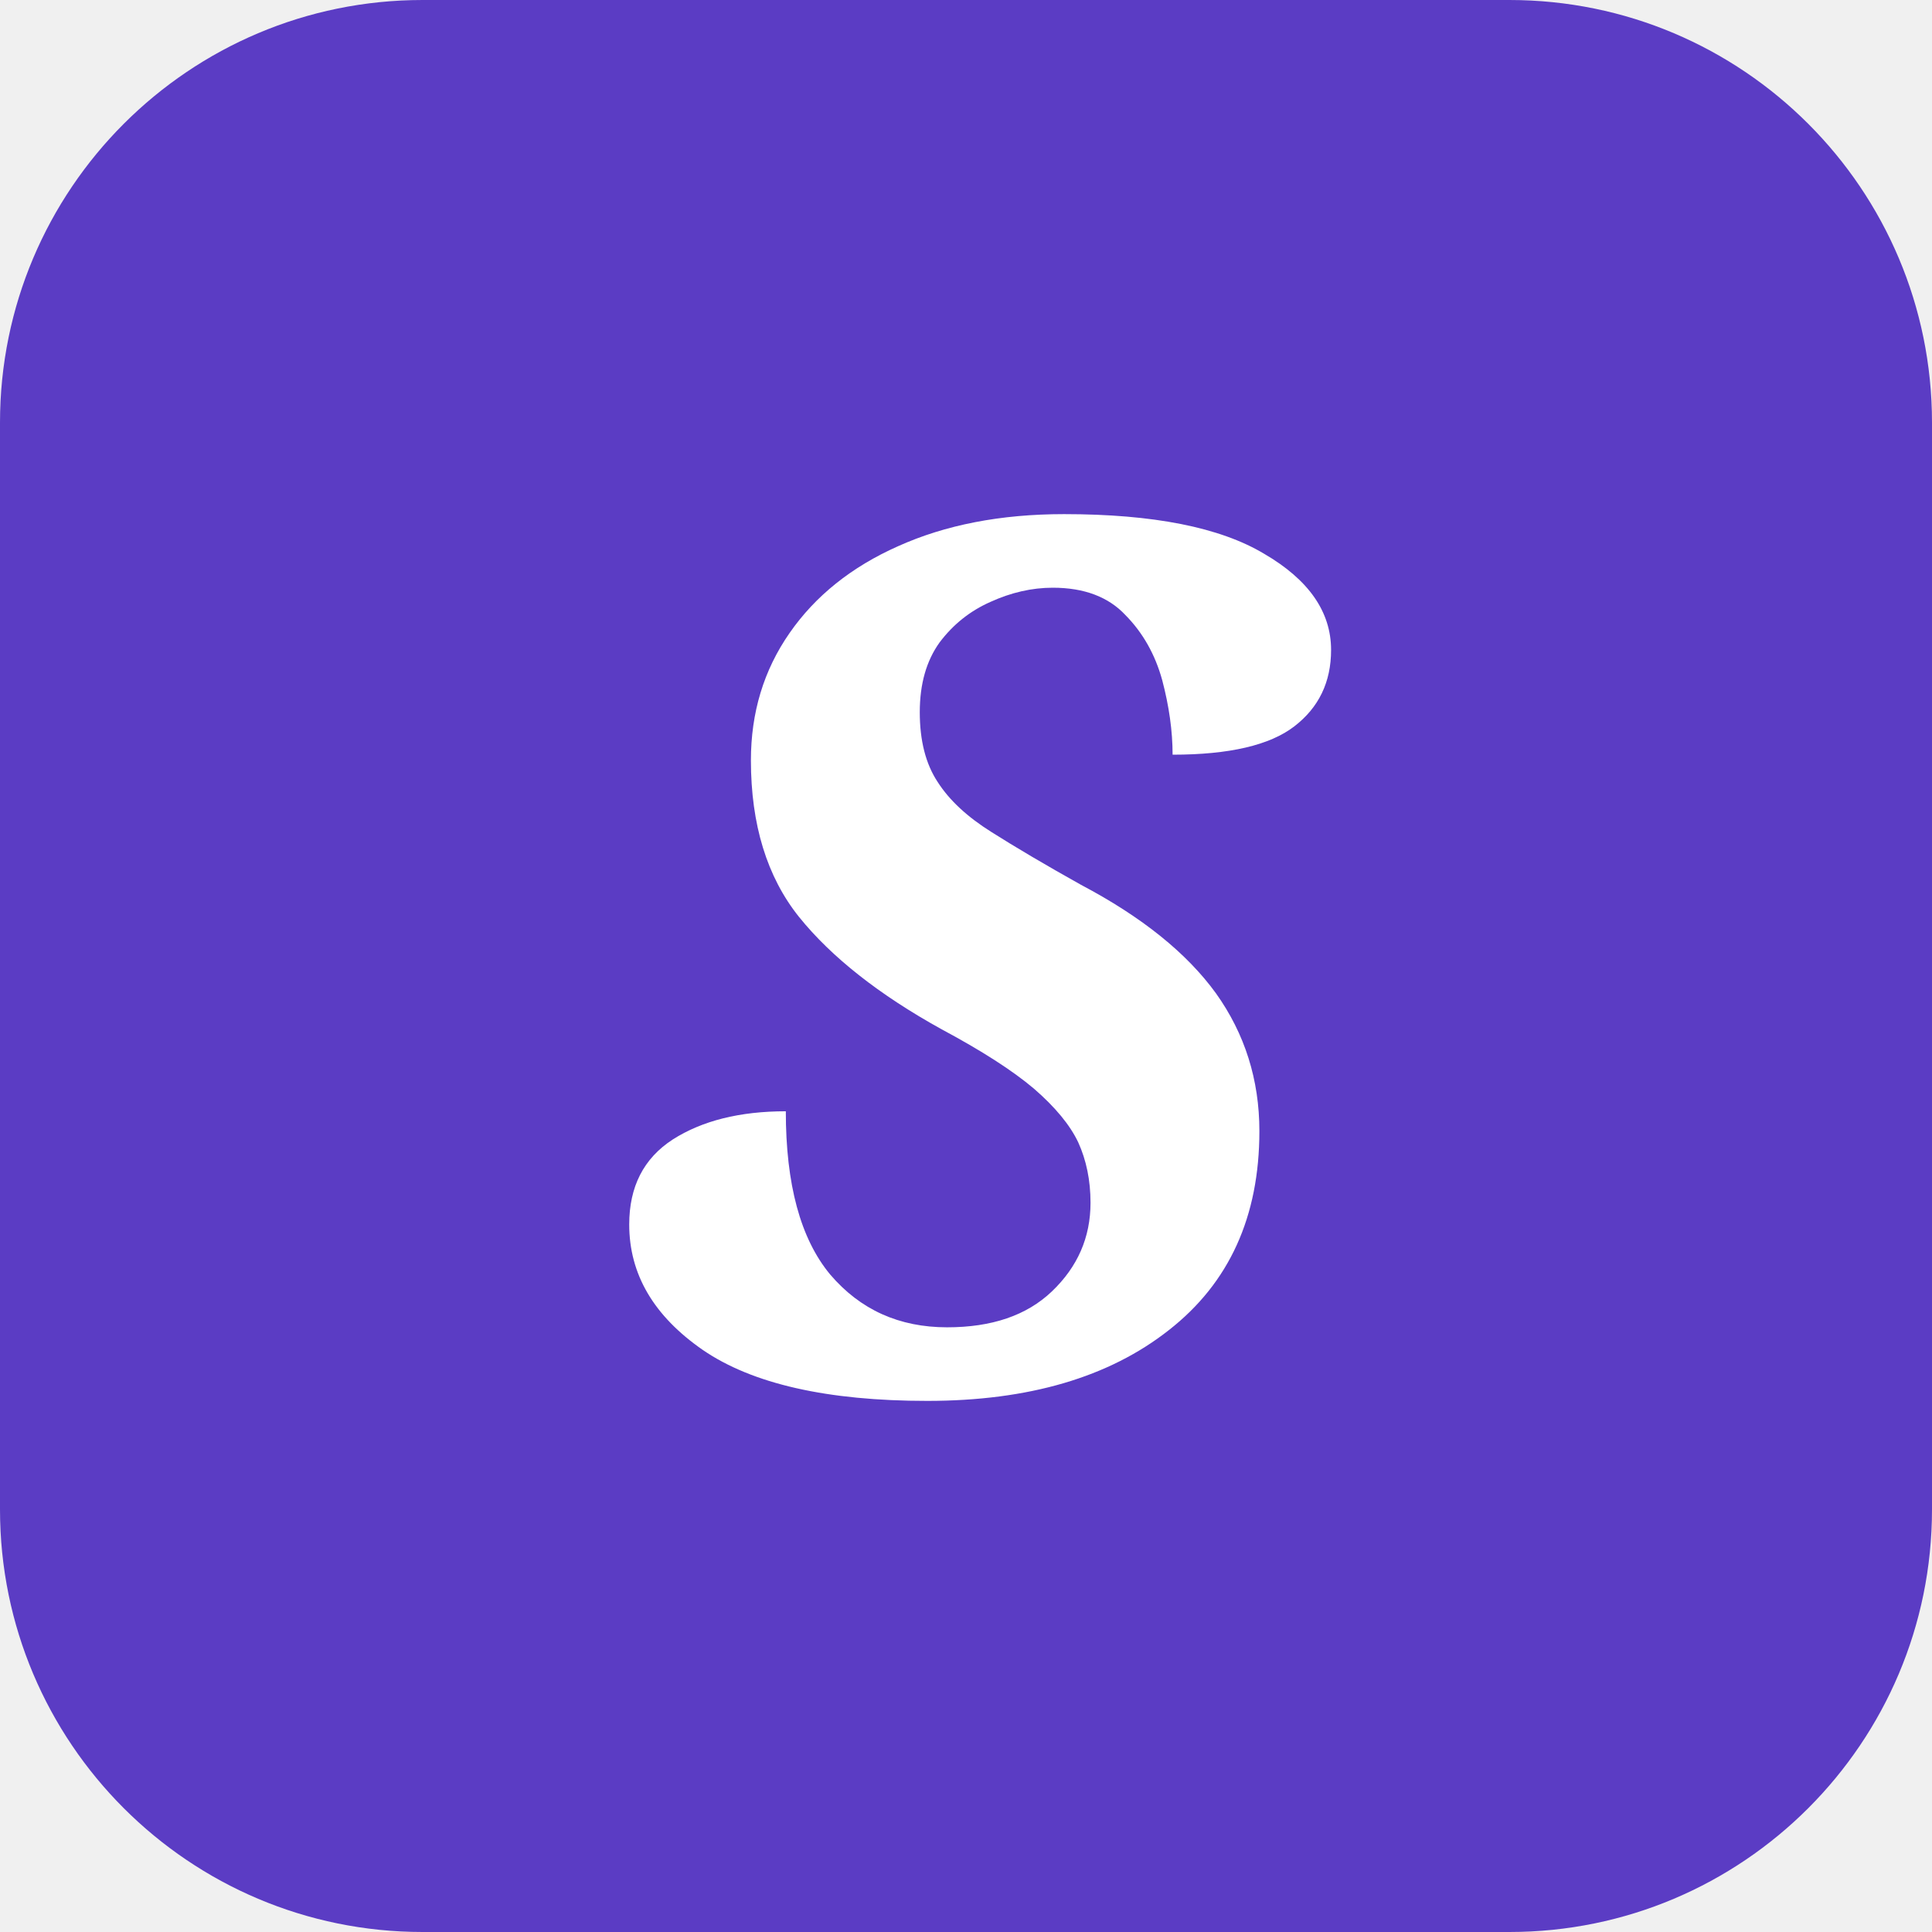
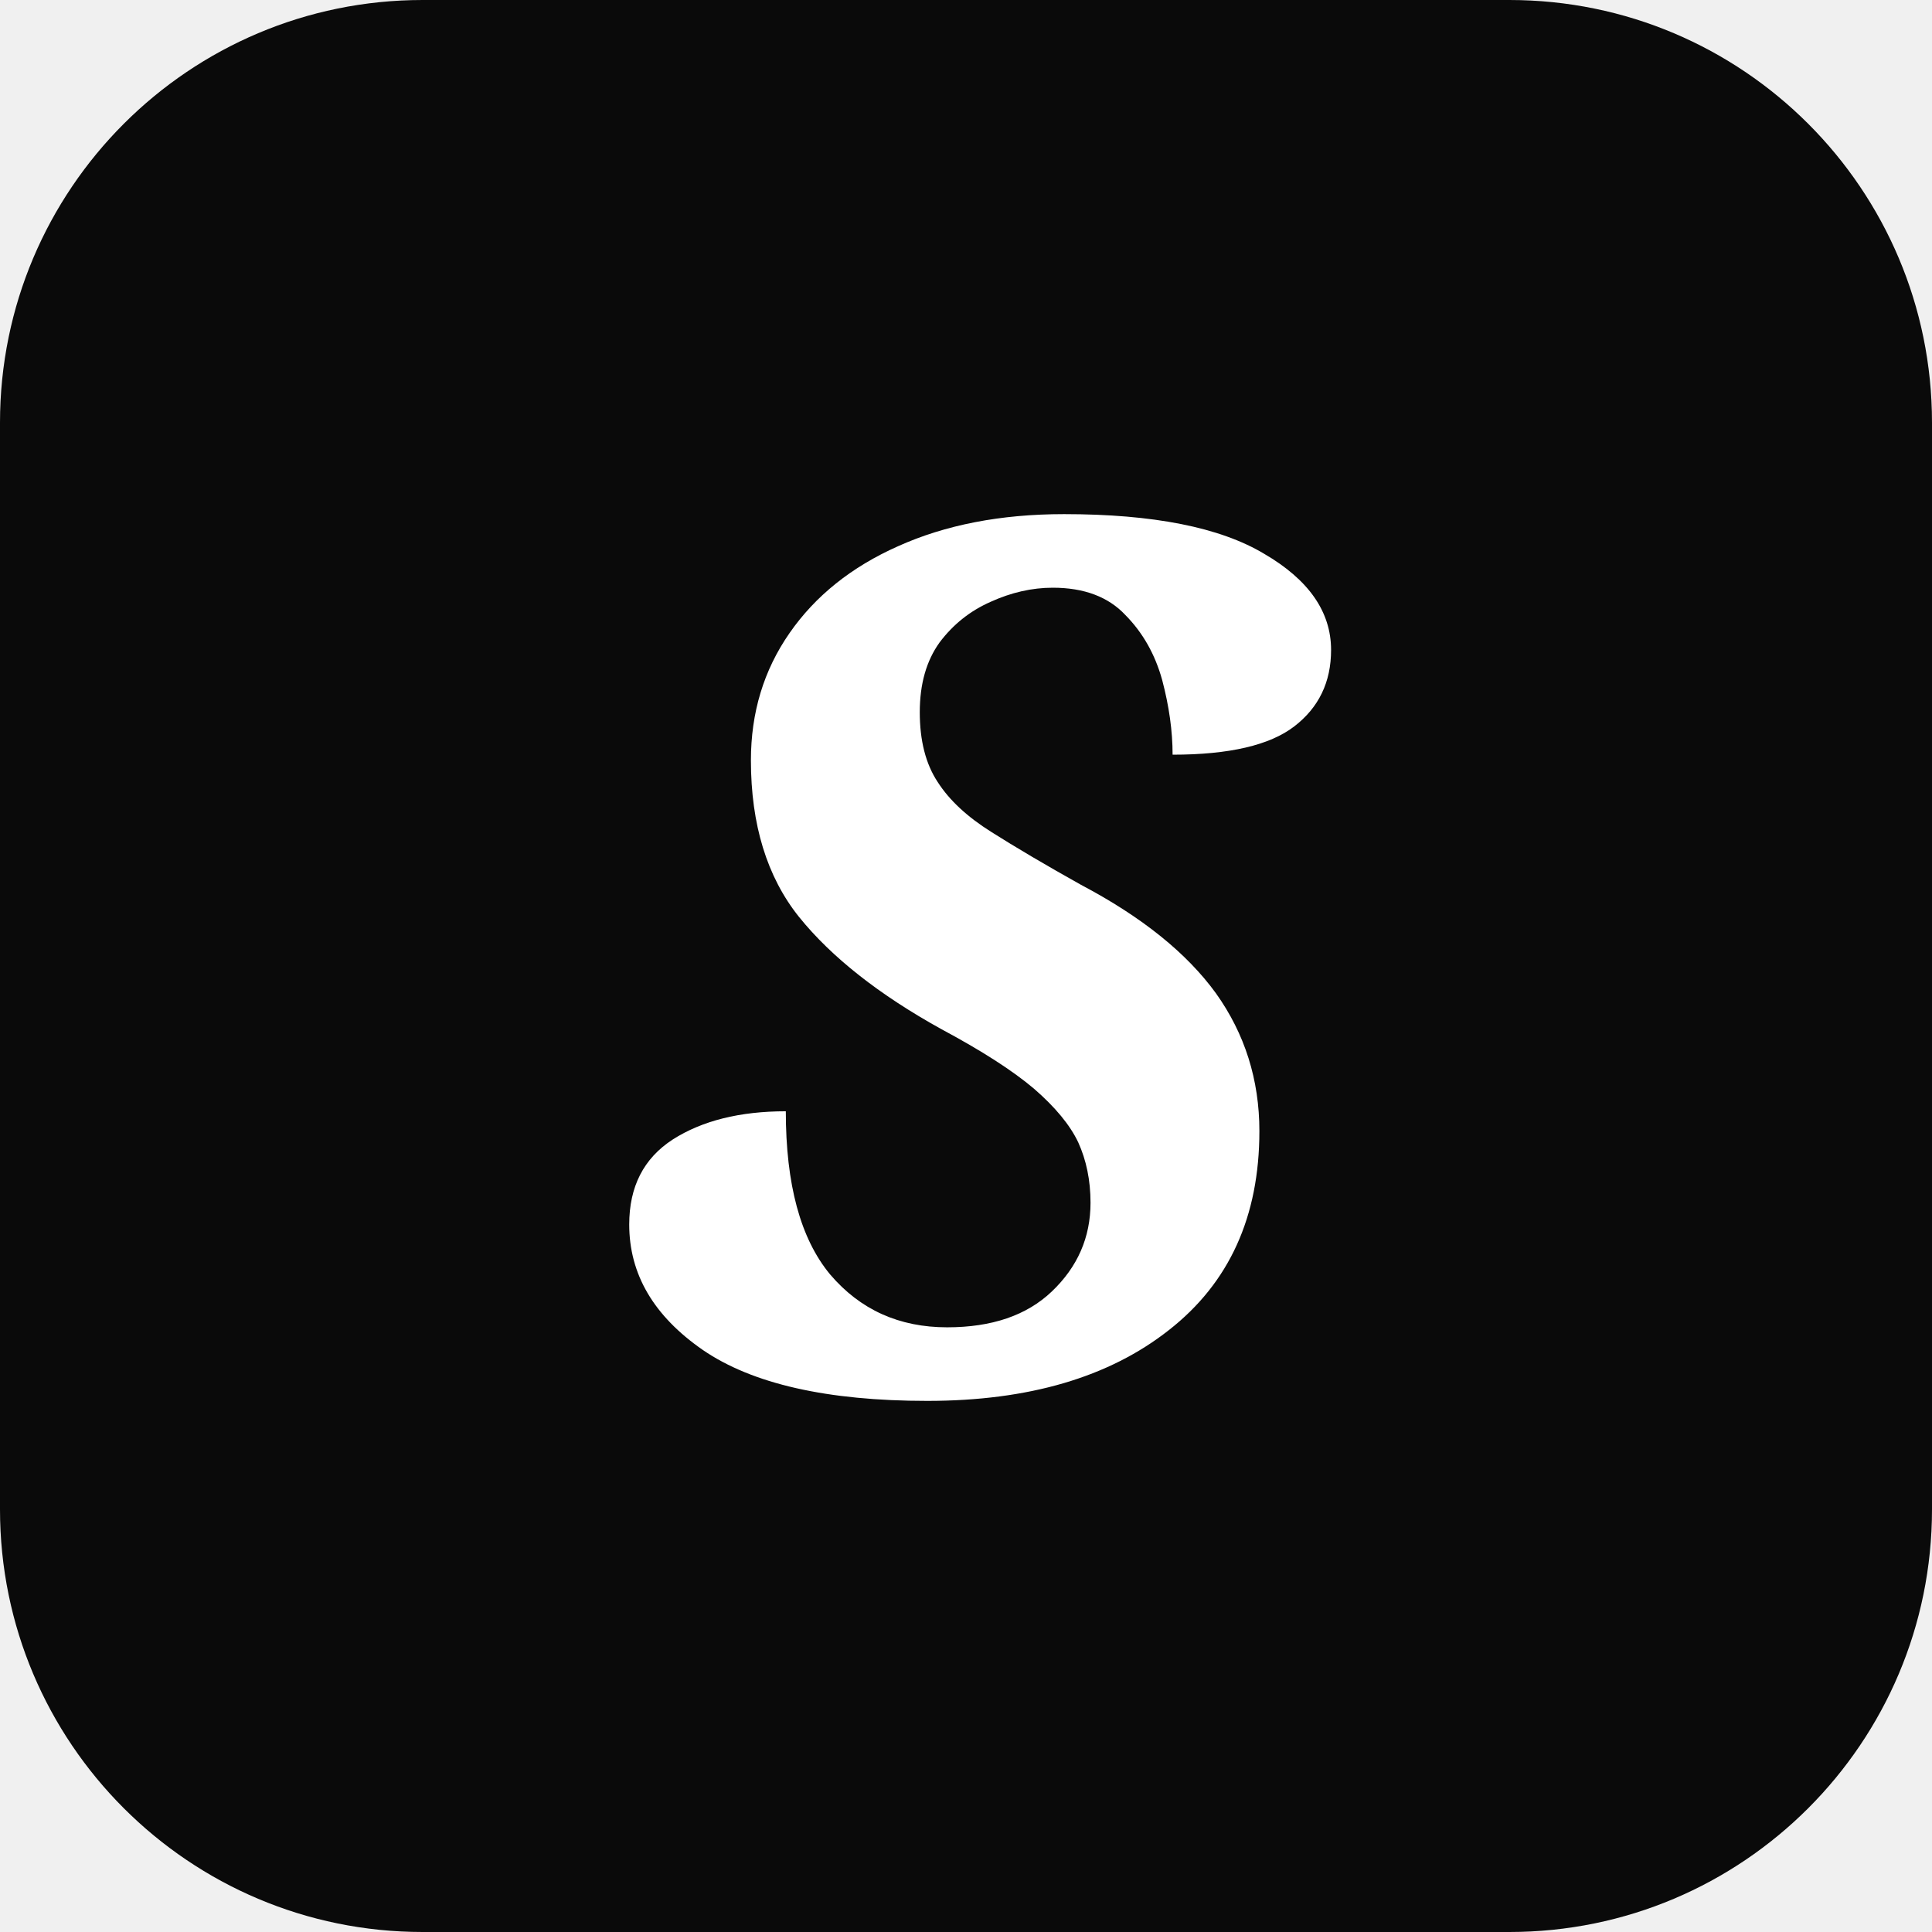
<svg xmlns="http://www.w3.org/2000/svg" viewBox="0 0 32 32">
-   <rect width="32" height="32" rx="7" fill="#5B3CC4" />
+   <rect width="32" height="32" rx="7" fill="#0A0A0A" />
  <text x="16" y="23" text-anchor="middle" font-family="Georgia, serif" font-size="20" font-weight="bold" font-style="italic" fill="#FFFFFF">S</text>
</svg>
